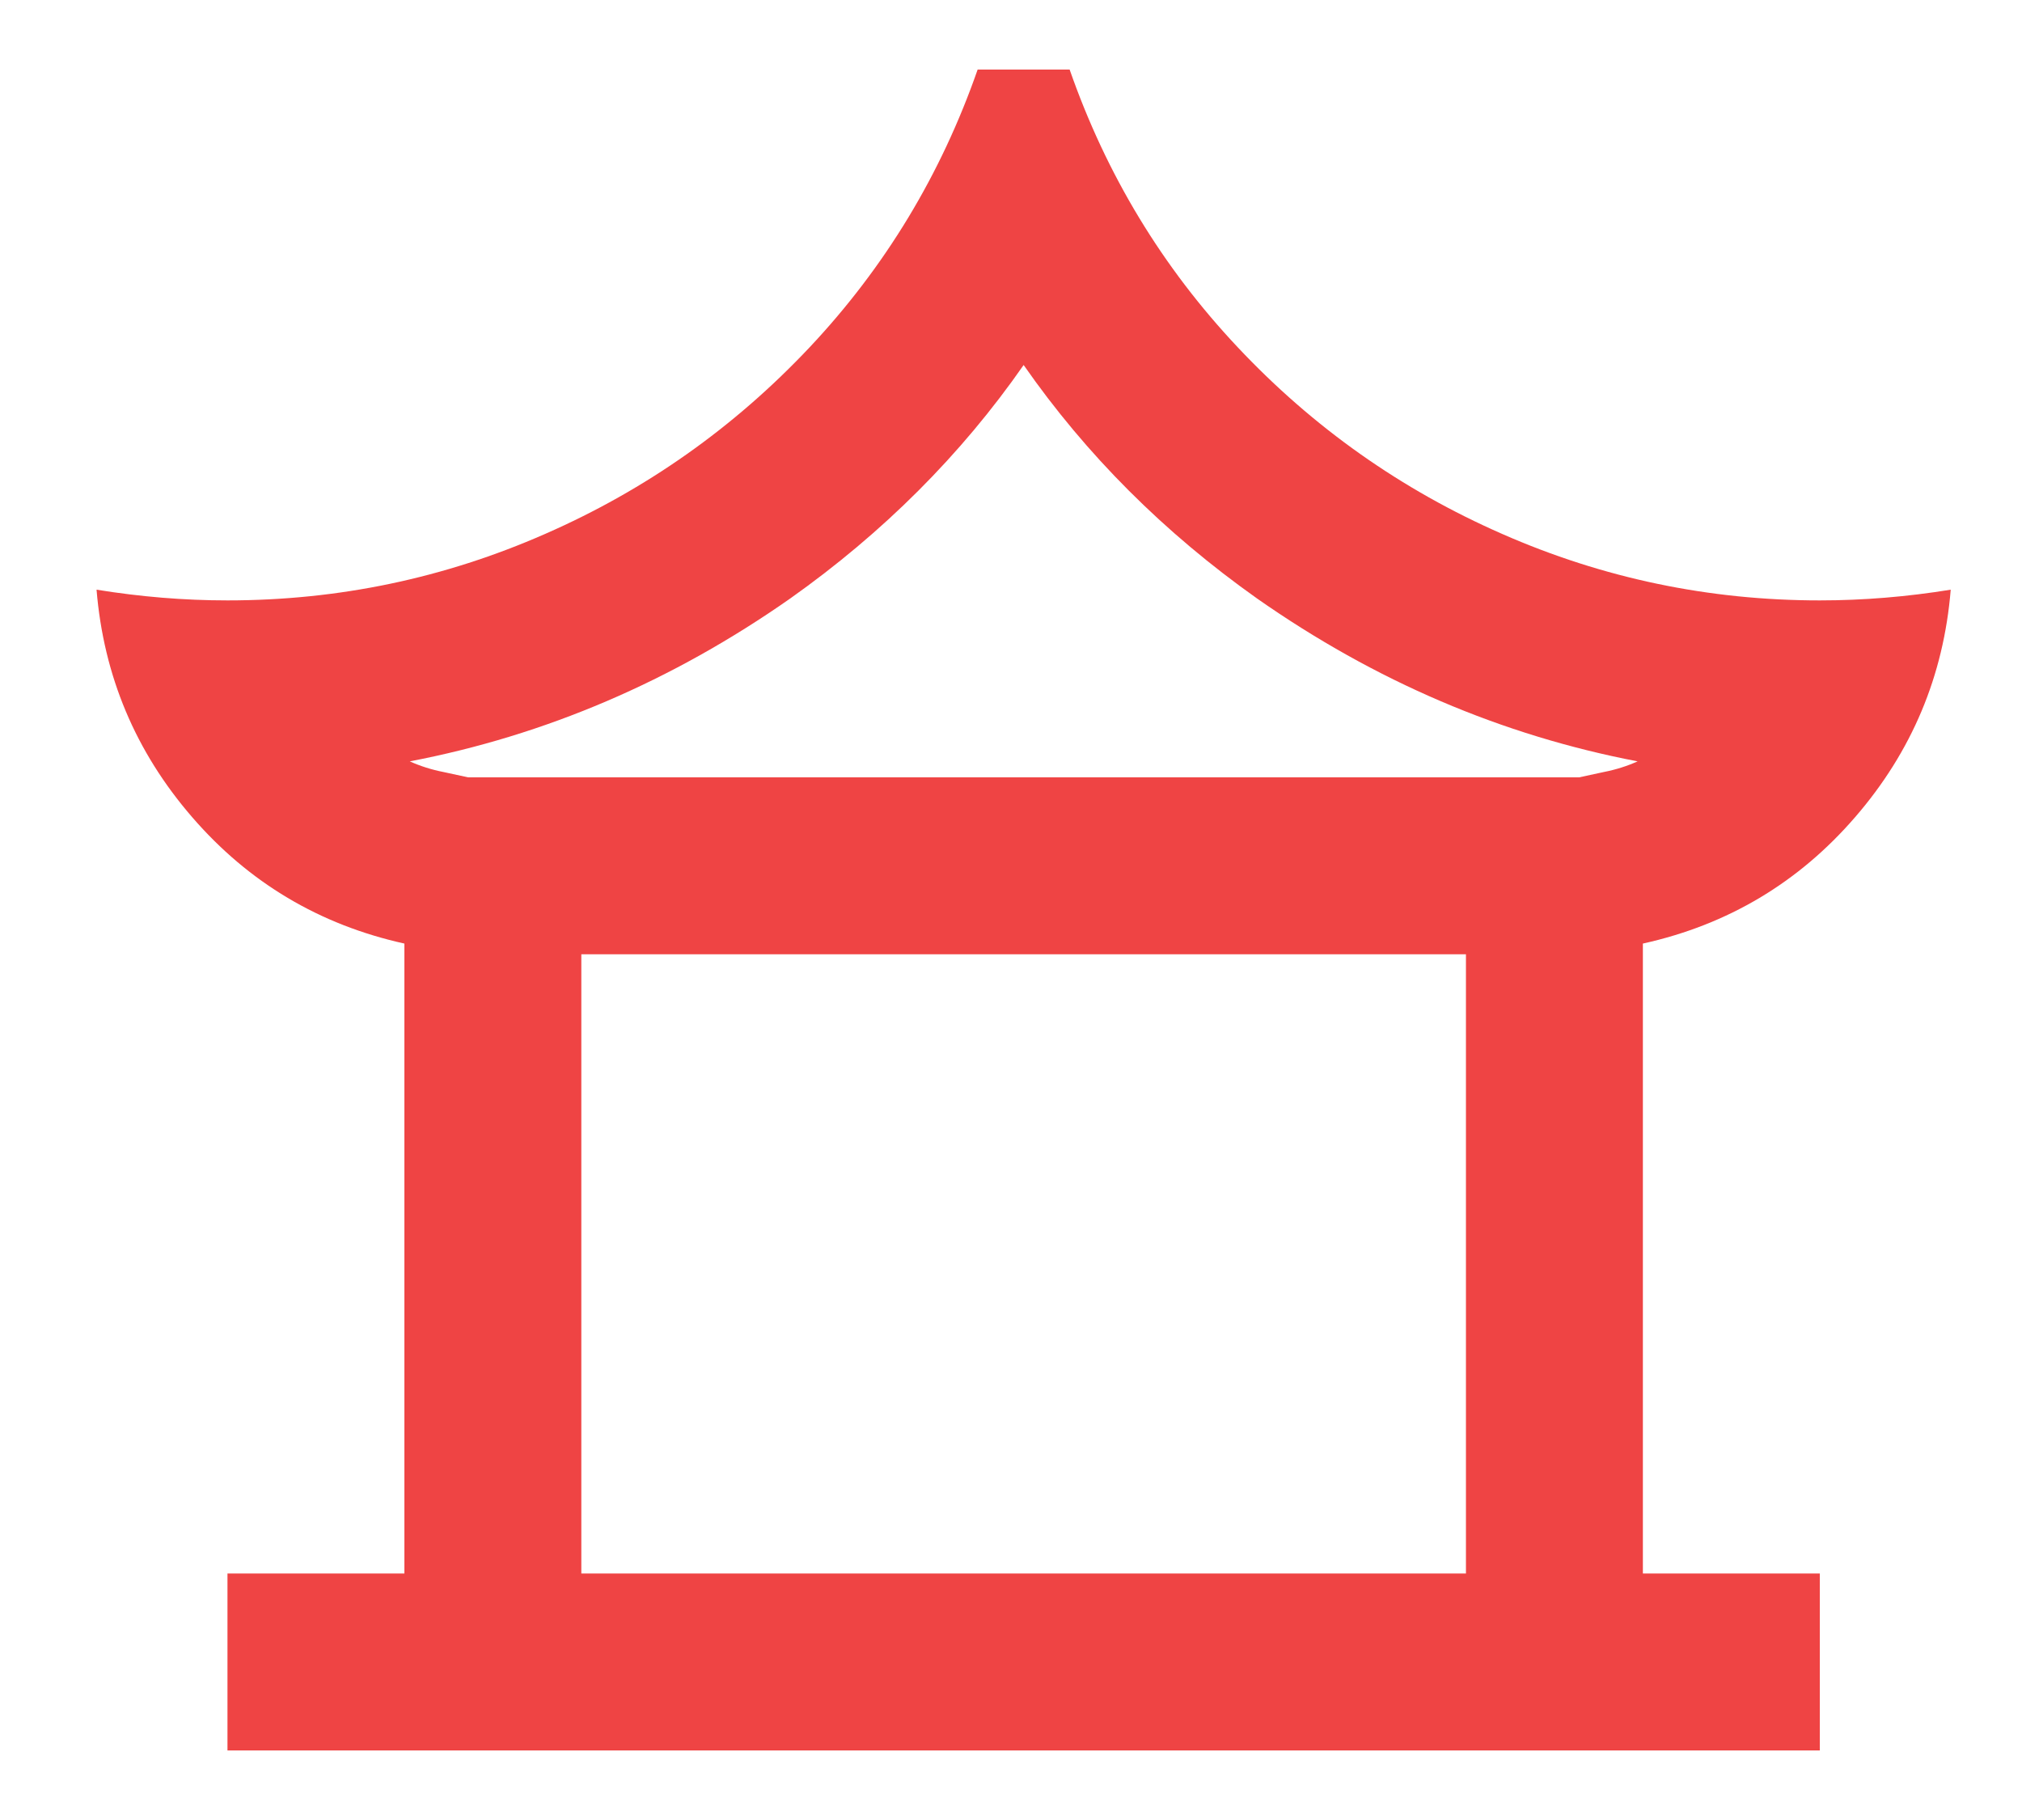
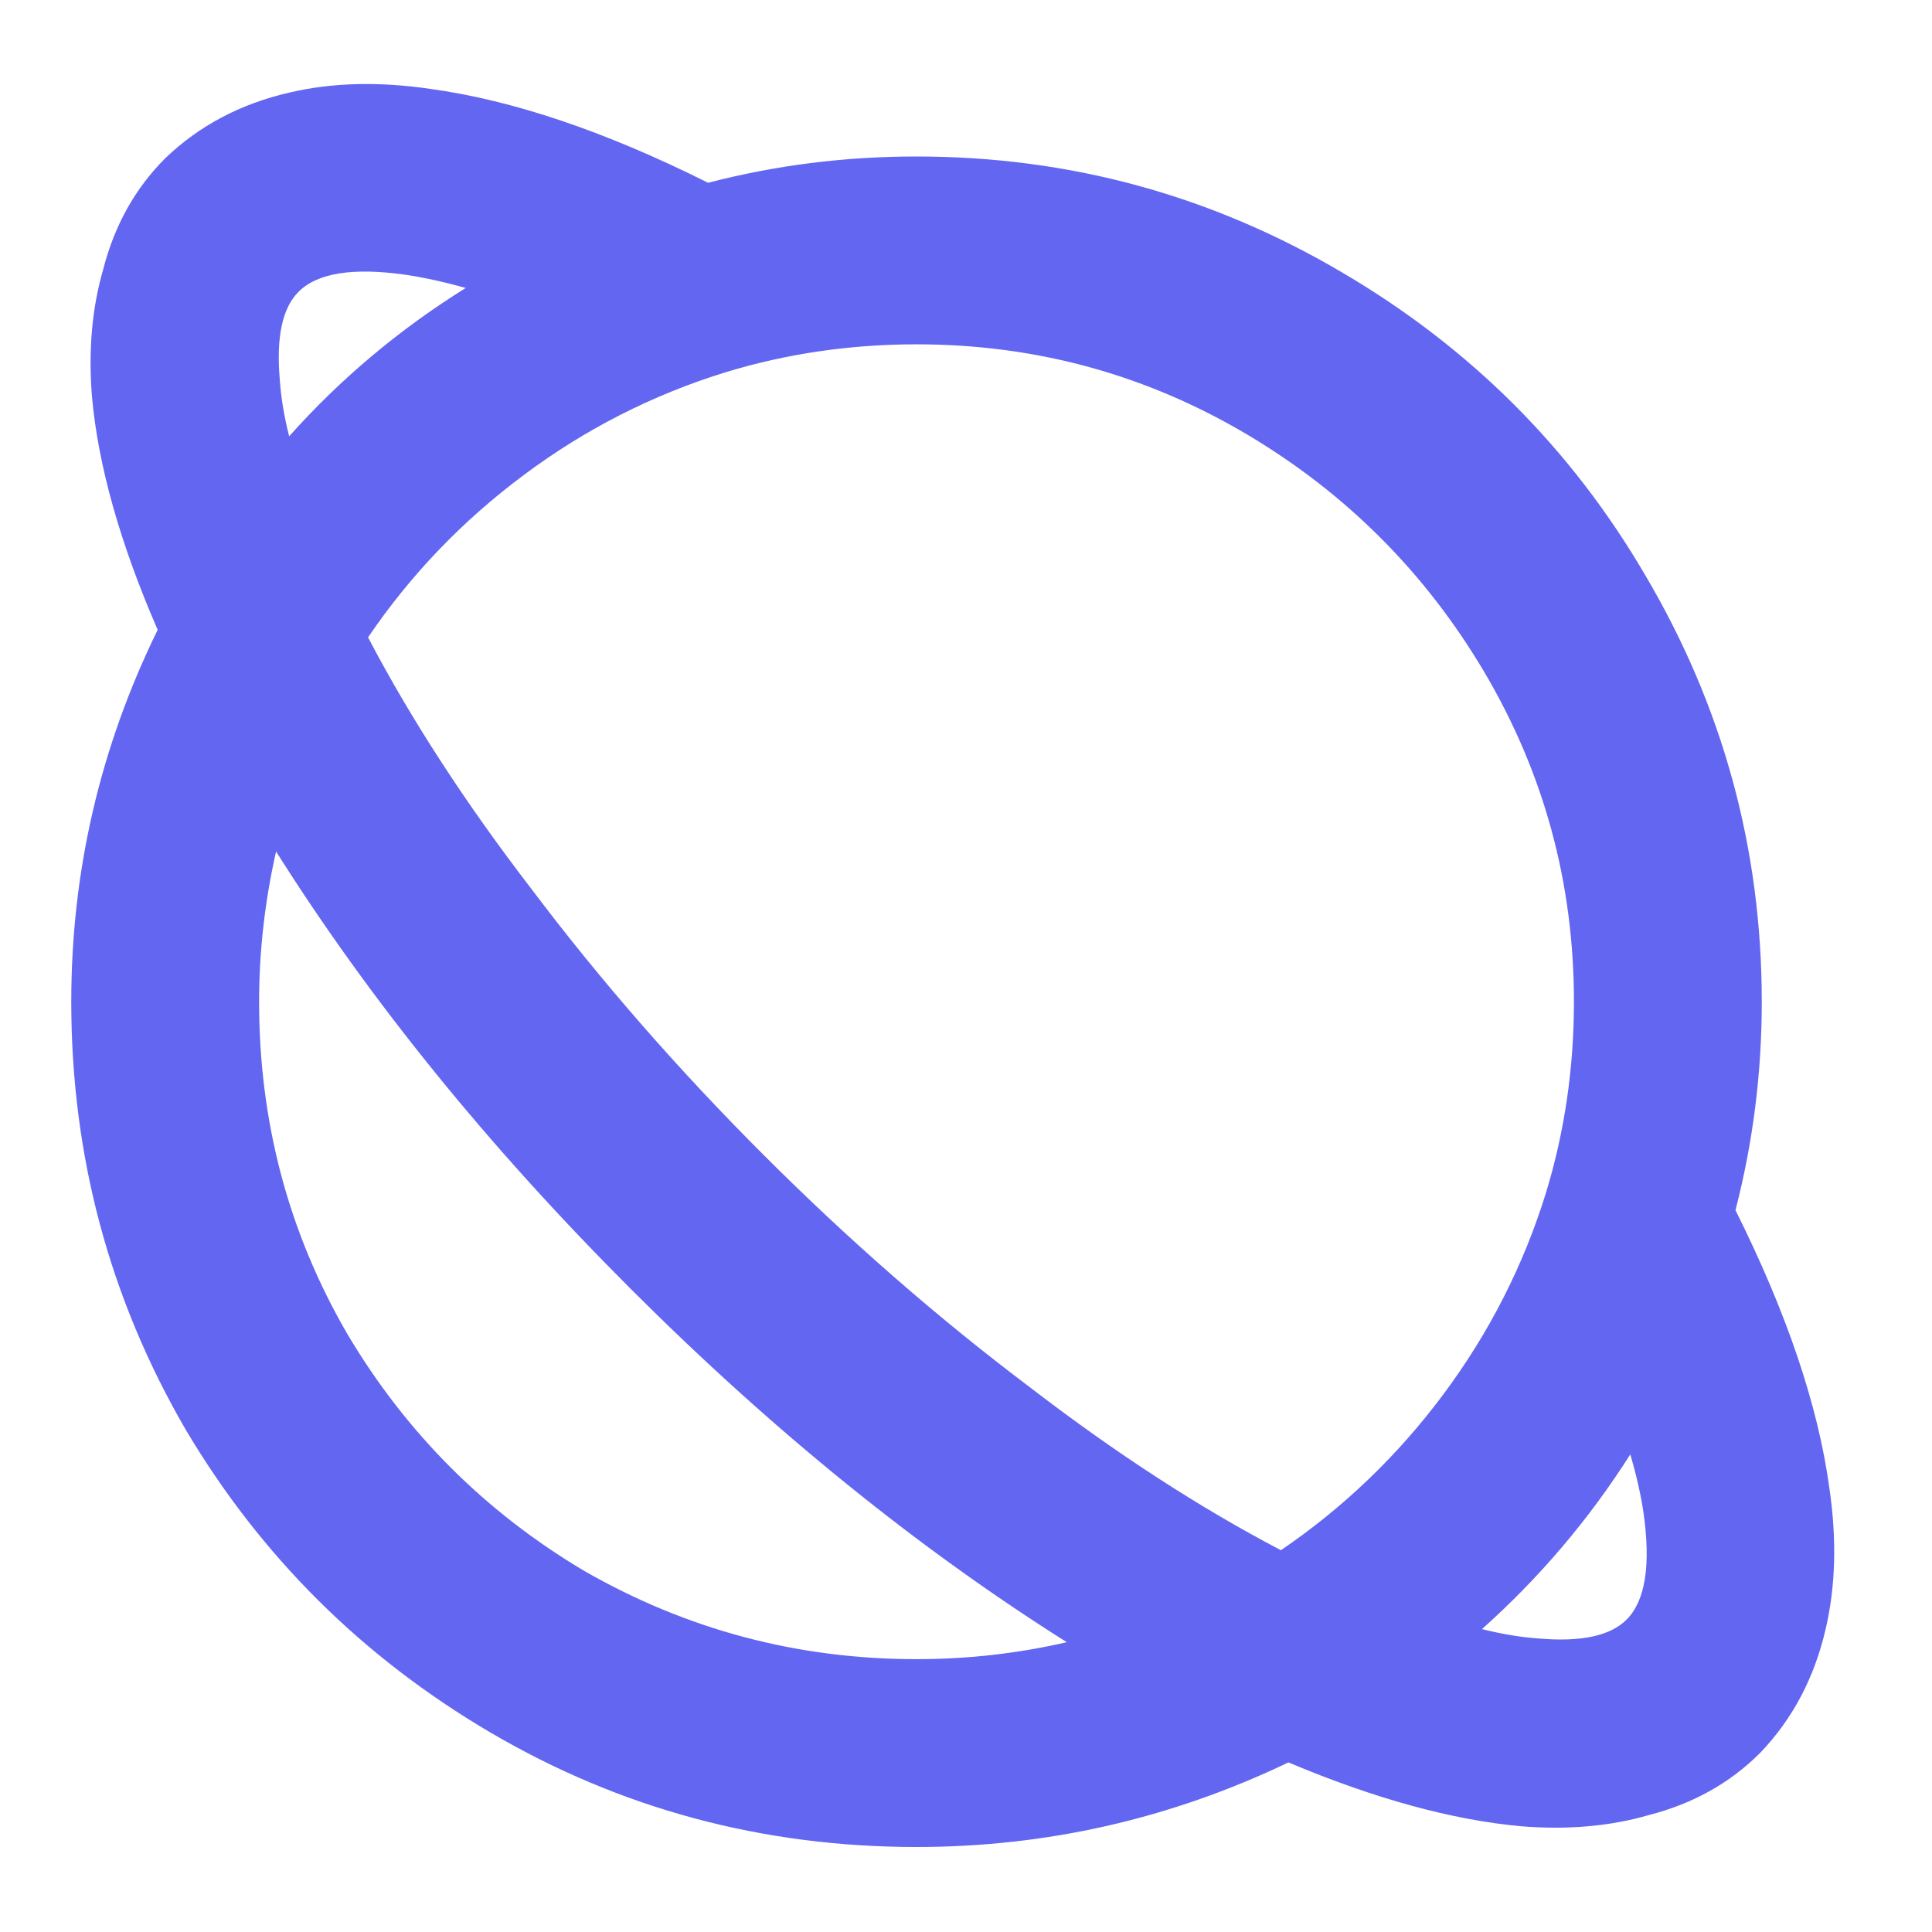
- <svg xmlns="http://www.w3.org/2000/svg" width="20" height="18" viewBox="0 0 20 18" fill="none">
-   <path d="M0.955 5.832C1.025 6.684 1.34 7.434 1.9 8.081C2.46 8.729 3.16 9.146 4 9.332V15.562H2.25V17.312H18V15.562H16.25V9.332C17.09 9.146 17.79 8.729 18.35 8.081C18.91 7.434 19.225 6.684 19.295 5.832C18.863 5.902 18.432 5.938 18 5.938C16.903 5.938 15.856 5.719 14.859 5.281C13.861 4.844 12.989 4.228 12.243 3.435C11.496 2.642 10.942 1.726 10.58 0.688H9.67C9.308 1.726 8.754 2.642 8.008 3.435C7.261 4.228 6.389 4.844 5.391 5.281C4.394 5.719 3.347 5.938 2.25 5.938C1.818 5.938 1.387 5.902 0.955 5.832ZM14.5 15.562H5.75V9.438H14.5V15.562ZM15.865 7.635L15.62 7.688H4.63L4.385 7.635C4.268 7.612 4.158 7.577 4.053 7.53C5.394 7.273 6.648 6.737 7.815 5.92C8.737 5.267 9.507 4.497 10.125 3.61C10.743 4.497 11.513 5.267 12.435 5.92C13.602 6.737 14.856 7.273 16.198 7.53C16.093 7.577 15.982 7.612 15.865 7.635Z" fill="#EF4444" />
+ <svg xmlns="http://www.w3.org/2000/svg" width="18" height="18" viewBox="0 0 18 18" fill="none">
+   <path d="M1.469 5.868C0.932 6.964 0.664 8.119 0.664 9.333C0.664 10.768 1.02 12.098 1.732 13.323C2.432 14.501 3.377 15.44 4.567 16.14C5.78 16.852 7.104 17.208 8.539 17.208C9.752 17.208 10.907 16.945 12.004 16.42C12.809 16.759 13.532 16.957 14.174 17.015C14.606 17.05 15.002 17.015 15.364 16.91C15.772 16.805 16.117 16.613 16.397 16.333C16.7 16.018 16.904 15.633 17.009 15.178C17.102 14.781 17.114 14.344 17.044 13.865C16.939 13.095 16.647 12.232 16.169 11.275C16.332 10.645 16.414 9.998 16.414 9.333C16.414 7.909 16.052 6.585 15.329 5.36C14.641 4.182 13.702 3.243 12.512 2.543C11.287 1.819 9.962 1.458 8.539 1.458C7.874 1.458 7.227 1.539 6.597 1.703C5.64 1.224 4.777 0.933 4.007 0.828C3.528 0.758 3.091 0.769 2.694 0.863C2.239 0.968 1.854 1.172 1.539 1.475C1.259 1.755 1.067 2.099 0.962 2.508C0.857 2.869 0.822 3.266 0.857 3.698C0.915 4.339 1.119 5.063 1.469 5.868ZM2.694 4.065C2.647 3.879 2.618 3.704 2.607 3.54C2.572 3.144 2.63 2.869 2.782 2.718C2.957 2.543 3.289 2.49 3.779 2.56C3.942 2.584 4.129 2.624 4.339 2.683C3.721 3.068 3.172 3.529 2.694 4.065ZM15.189 13.55C15.247 13.748 15.288 13.929 15.312 14.093C15.382 14.583 15.329 14.915 15.154 15.09C15.002 15.242 14.728 15.3 14.332 15.265C14.168 15.254 13.993 15.224 13.807 15.178C14.343 14.699 14.804 14.157 15.189 13.55ZM11.934 14.443C11.176 14.046 10.394 13.539 9.589 12.92C8.737 12.278 7.912 11.558 7.113 10.759C6.314 9.96 5.593 9.134 4.952 8.283C4.333 7.478 3.826 6.696 3.429 5.938C3.826 5.354 4.31 4.85 4.882 4.424C5.453 3.998 6.077 3.68 6.754 3.47C7.326 3.295 7.921 3.208 8.539 3.208C9.647 3.208 10.674 3.488 11.619 4.048C12.541 4.596 13.276 5.331 13.824 6.253C14.384 7.198 14.664 8.224 14.664 9.333C14.664 9.951 14.577 10.546 14.402 11.118C14.192 11.794 13.874 12.418 13.448 12.99C13.022 13.562 12.517 14.046 11.934 14.443ZM9.939 15.3C9.484 15.405 9.017 15.458 8.539 15.458C7.431 15.458 6.398 15.184 5.442 14.635C4.52 14.087 3.785 13.352 3.237 12.43C2.688 11.485 2.414 10.453 2.414 9.333C2.414 8.866 2.467 8.399 2.572 7.933C3.447 9.321 4.546 10.677 5.87 12.002C7.194 13.326 8.551 14.425 9.939 15.3Z" fill="#6366F1" />
</svg>
